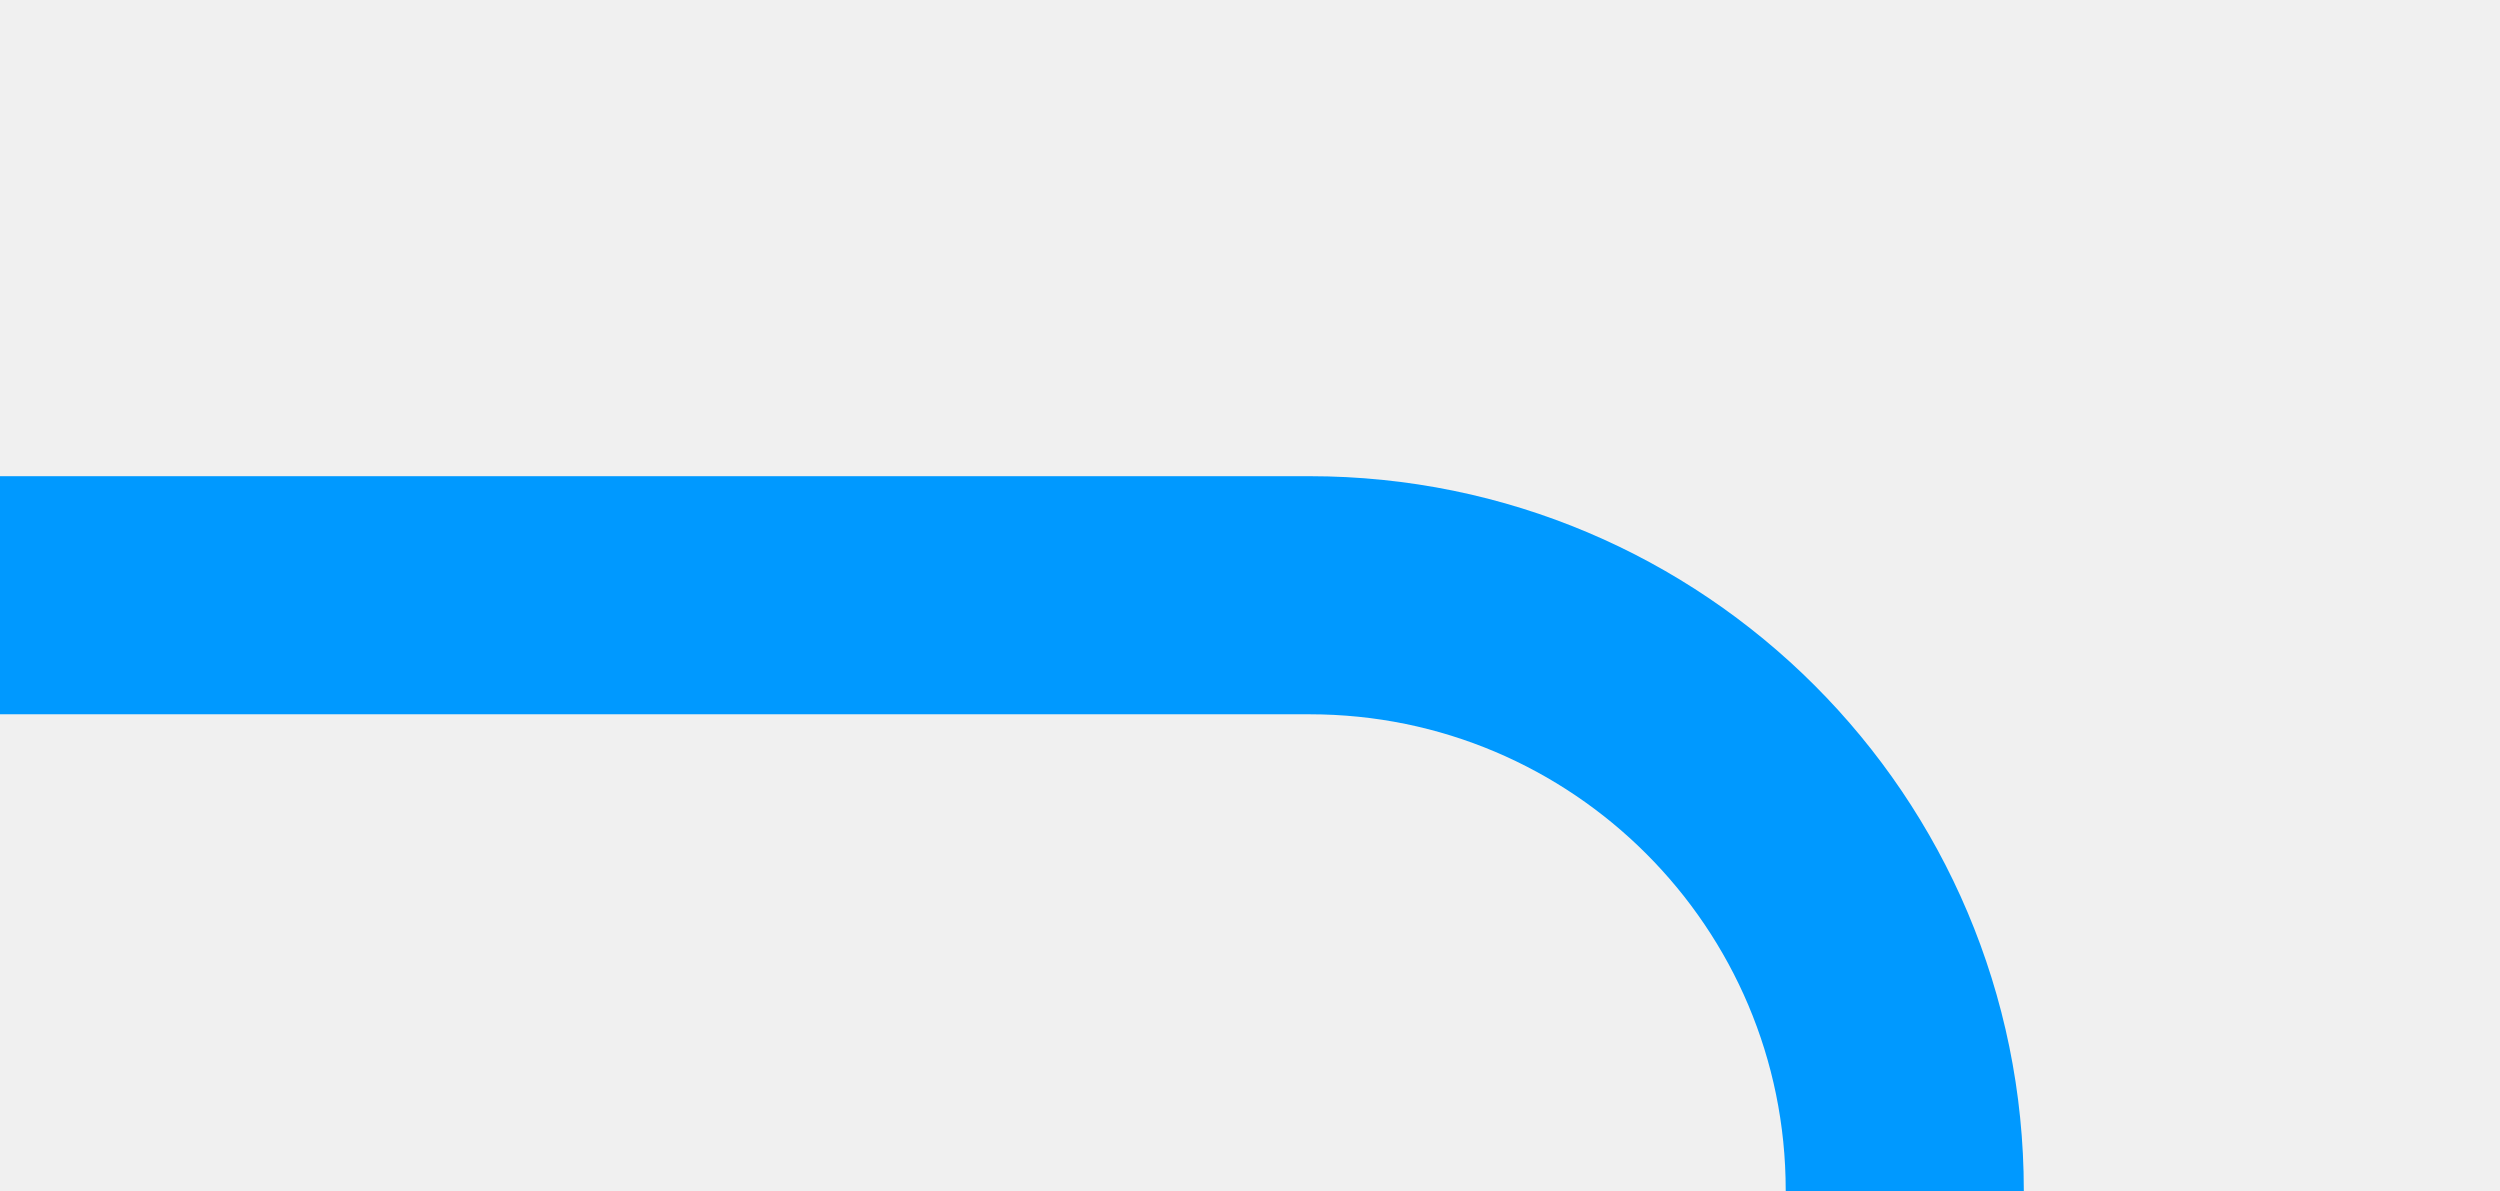
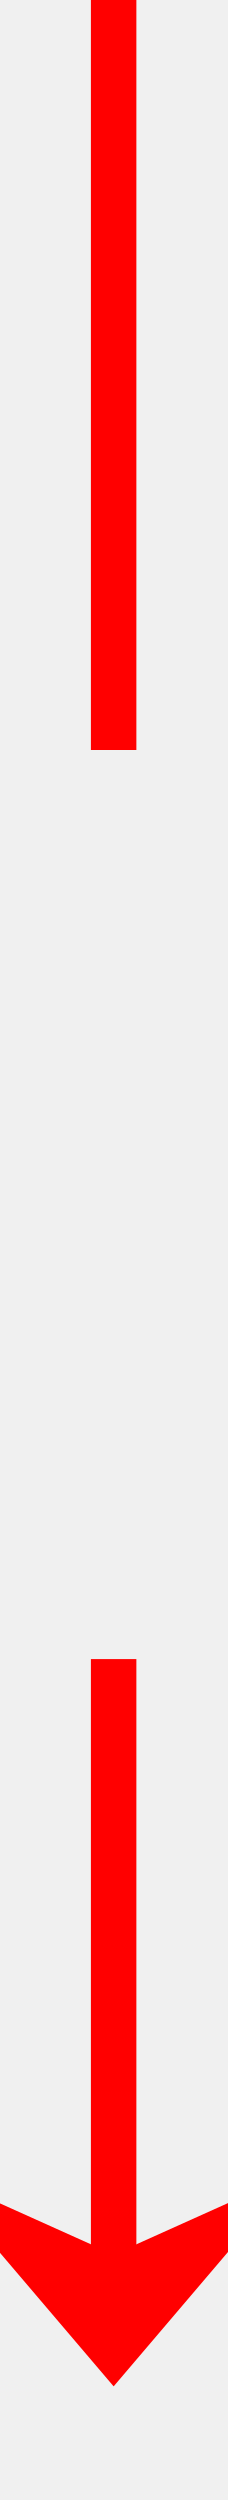
- <svg xmlns="http://www.w3.org/2000/svg" version="1.1" width="21px" height="10px" preserveAspectRatio="xMinYMid meet" viewBox="724 944  21 8">
+ <svg xmlns="http://www.w3.org/2000/svg" version="1.1" width="10px" height="110px" preserveAspectRatio="xMidYMin meet" viewBox="653 979  8 110">
  <defs>
-     <mask fill="white" id="clip9">
-       <path d="M 697.5 1085  L 782.5 1085  L 782.5 1125  L 697.5 1125  Z M 697.5 945  L 782.5 945  L 782.5 1278  L 697.5 1278  Z " fill-rule="evenodd" />
+     <mask fill="white" id="clip3">
+       <path d="M 614.5 1012  L 699.5 1012  L 699.5 1052  L 614.5 1052  Z M 614.5 979  L 699.5 979  L 699.5 1101  L 614.5 1101  Z " fill-rule="evenodd" />
    </mask>
  </defs>
-   <path d="M 724 948  L 735 948  A 5 5 0 0 1 740 953 L 740 1256  A 5 5 0 0 1 735 1261 L 726 1261  " stroke-width="2" stroke="#0099ff" fill="none" mask="url(#clip9)" />
-   <path d="M 733.4 1253  L 724 1261  L 733.4 1269  L 729.8 1261  L 733.4 1253  Z " fill-rule="nonzero" fill="#0099ff" stroke="none" mask="url(#clip9)" />
+   <path d="M 657 1012  L 657 979  M 657 1052  L 657 1082  " stroke-width="2" stroke="#ff0000" fill="none" />
+   <path d="M 649 1074.6  L 657 1084  L 665 1074.6  L 657 1078.2  L 649 1074.6  Z " fill-rule="nonzero" fill="#ff0000" stroke="none" mask="url(#clip3)" />
</svg>
